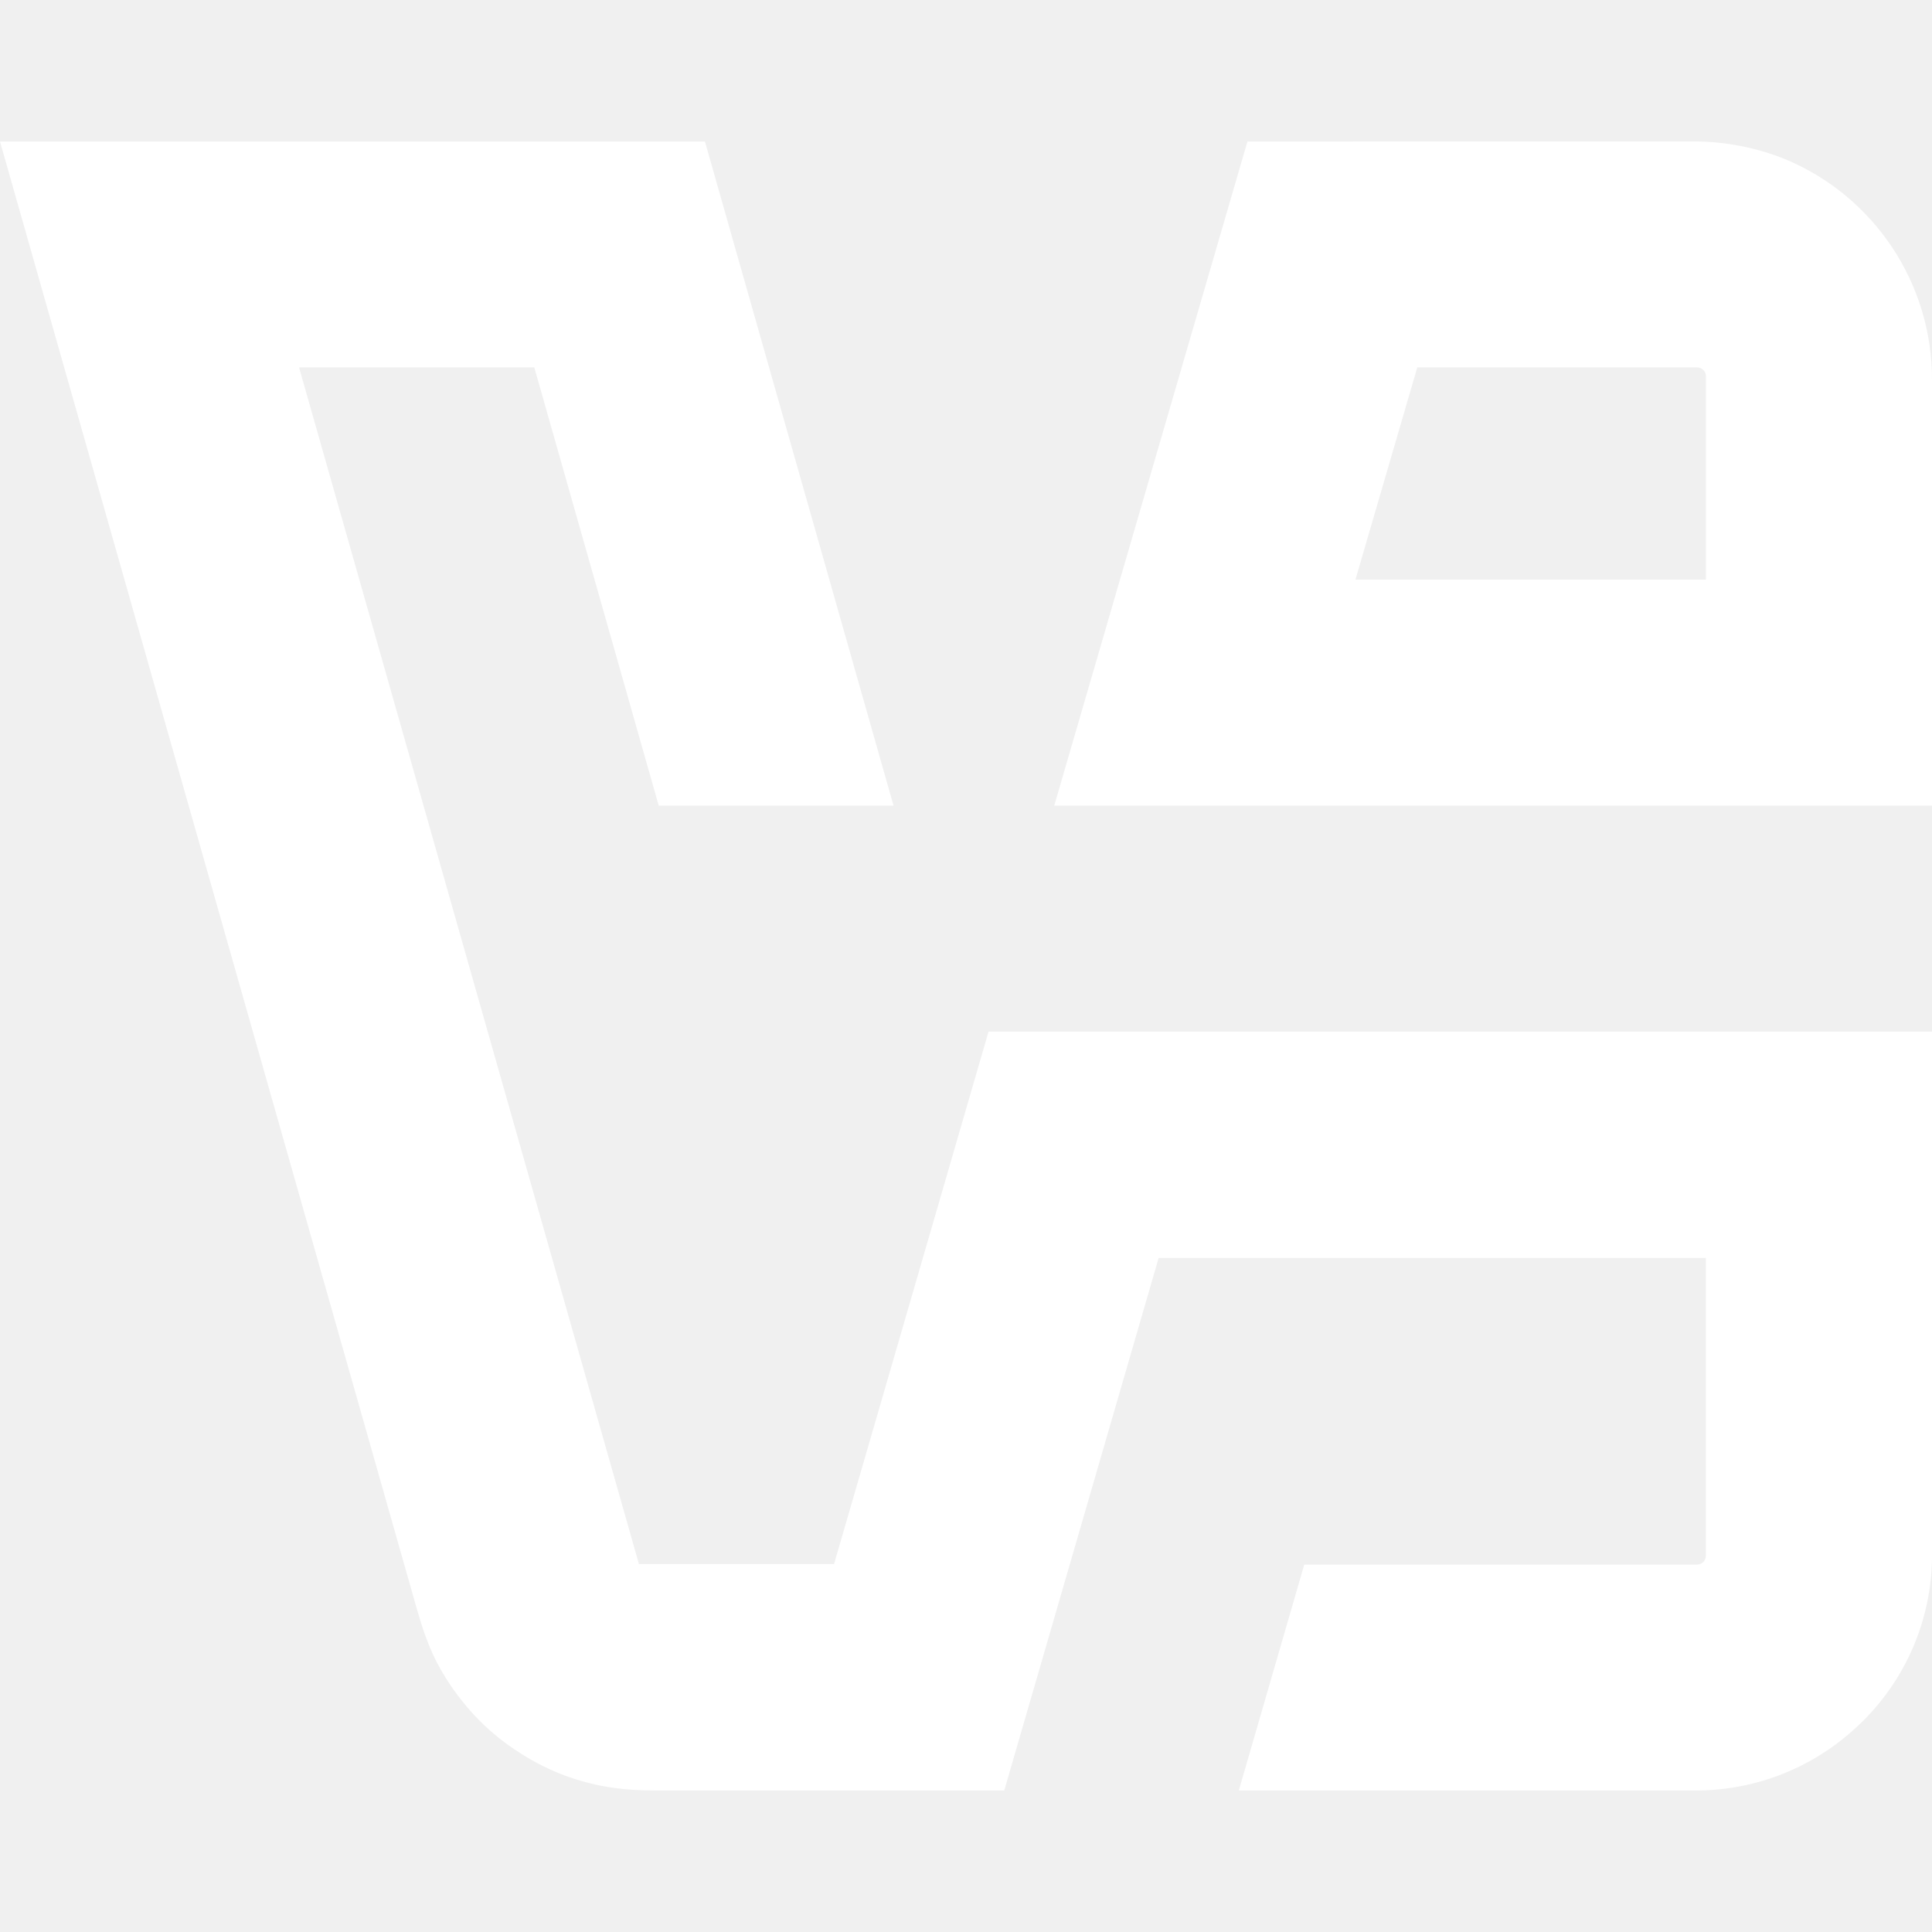
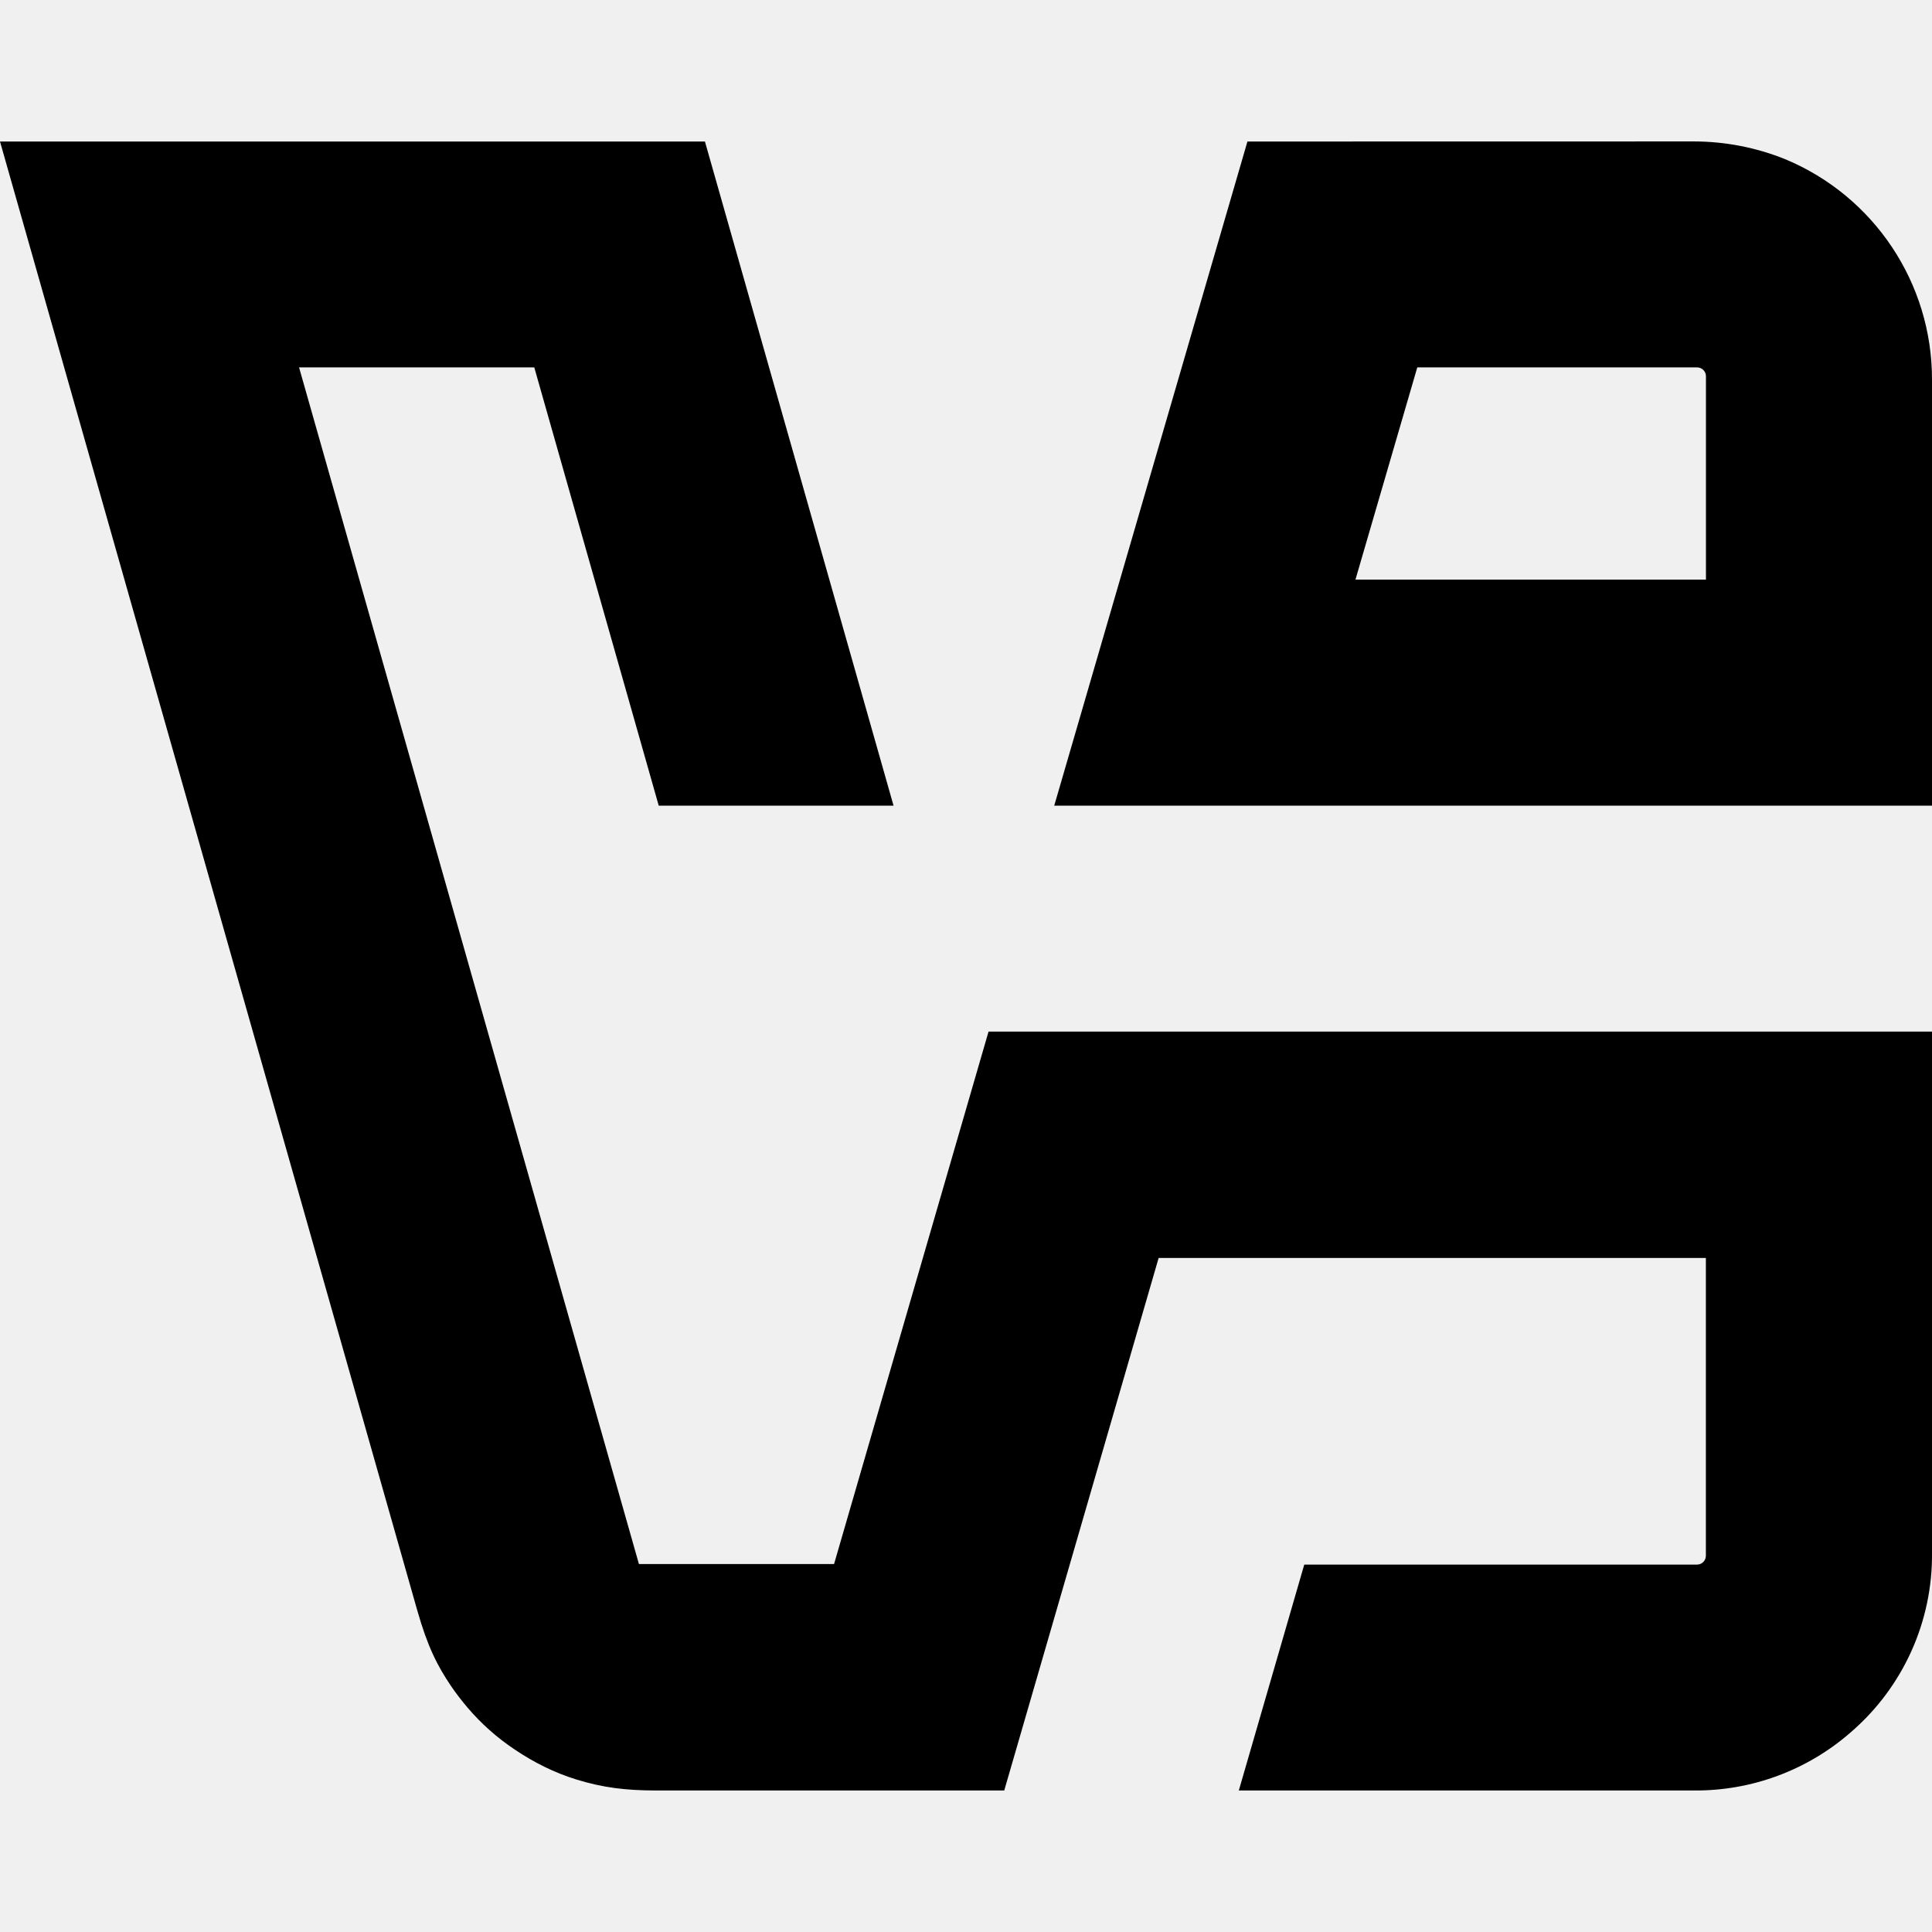
- <svg xmlns="http://www.w3.org/2000/svg" stroke="white" fill="white" stroke-width="0" role="img" viewBox="0 0 24 24" class="h-8 w-8" height="1em" width="1em">
+ <svg xmlns="http://www.w3.org/2000/svg" stroke="white" fill="black" stroke-width="0" role="img" viewBox="0 0 24 24" class="h-8 w-8" height="1em" width="1em">
  <path d="M0 1.758 5.182 20c.129.455.25.691.421.945.063.092.13.179.202.264.173.204.37.378.59.525.243.163.49.286.763.371.324.1.61.137.99.137h4.327l1.918-6.615h6.798v3.699a.11.11 0 0 1-.109.11h-4.88l-.813 2.806h5.654a2.92 2.92 0 0 0 1.95-.725A2.903 2.903 0 0 0 24 19.285v-6.47H12.28l-1.919 6.614H7.937L3.715 4.564h2.922l1.546 5.444H11.1l-2.343-8.25zm15.496 0-2.4 8.25H24v-5.29a2.962 2.962 0 0 0-1.825-2.741 3.044 3.044 0 0 0-1.129-.22zm2.11 2.806h3.476a.11.11 0 0 1 .11.112V7.2h-4.354z" />
</svg>
